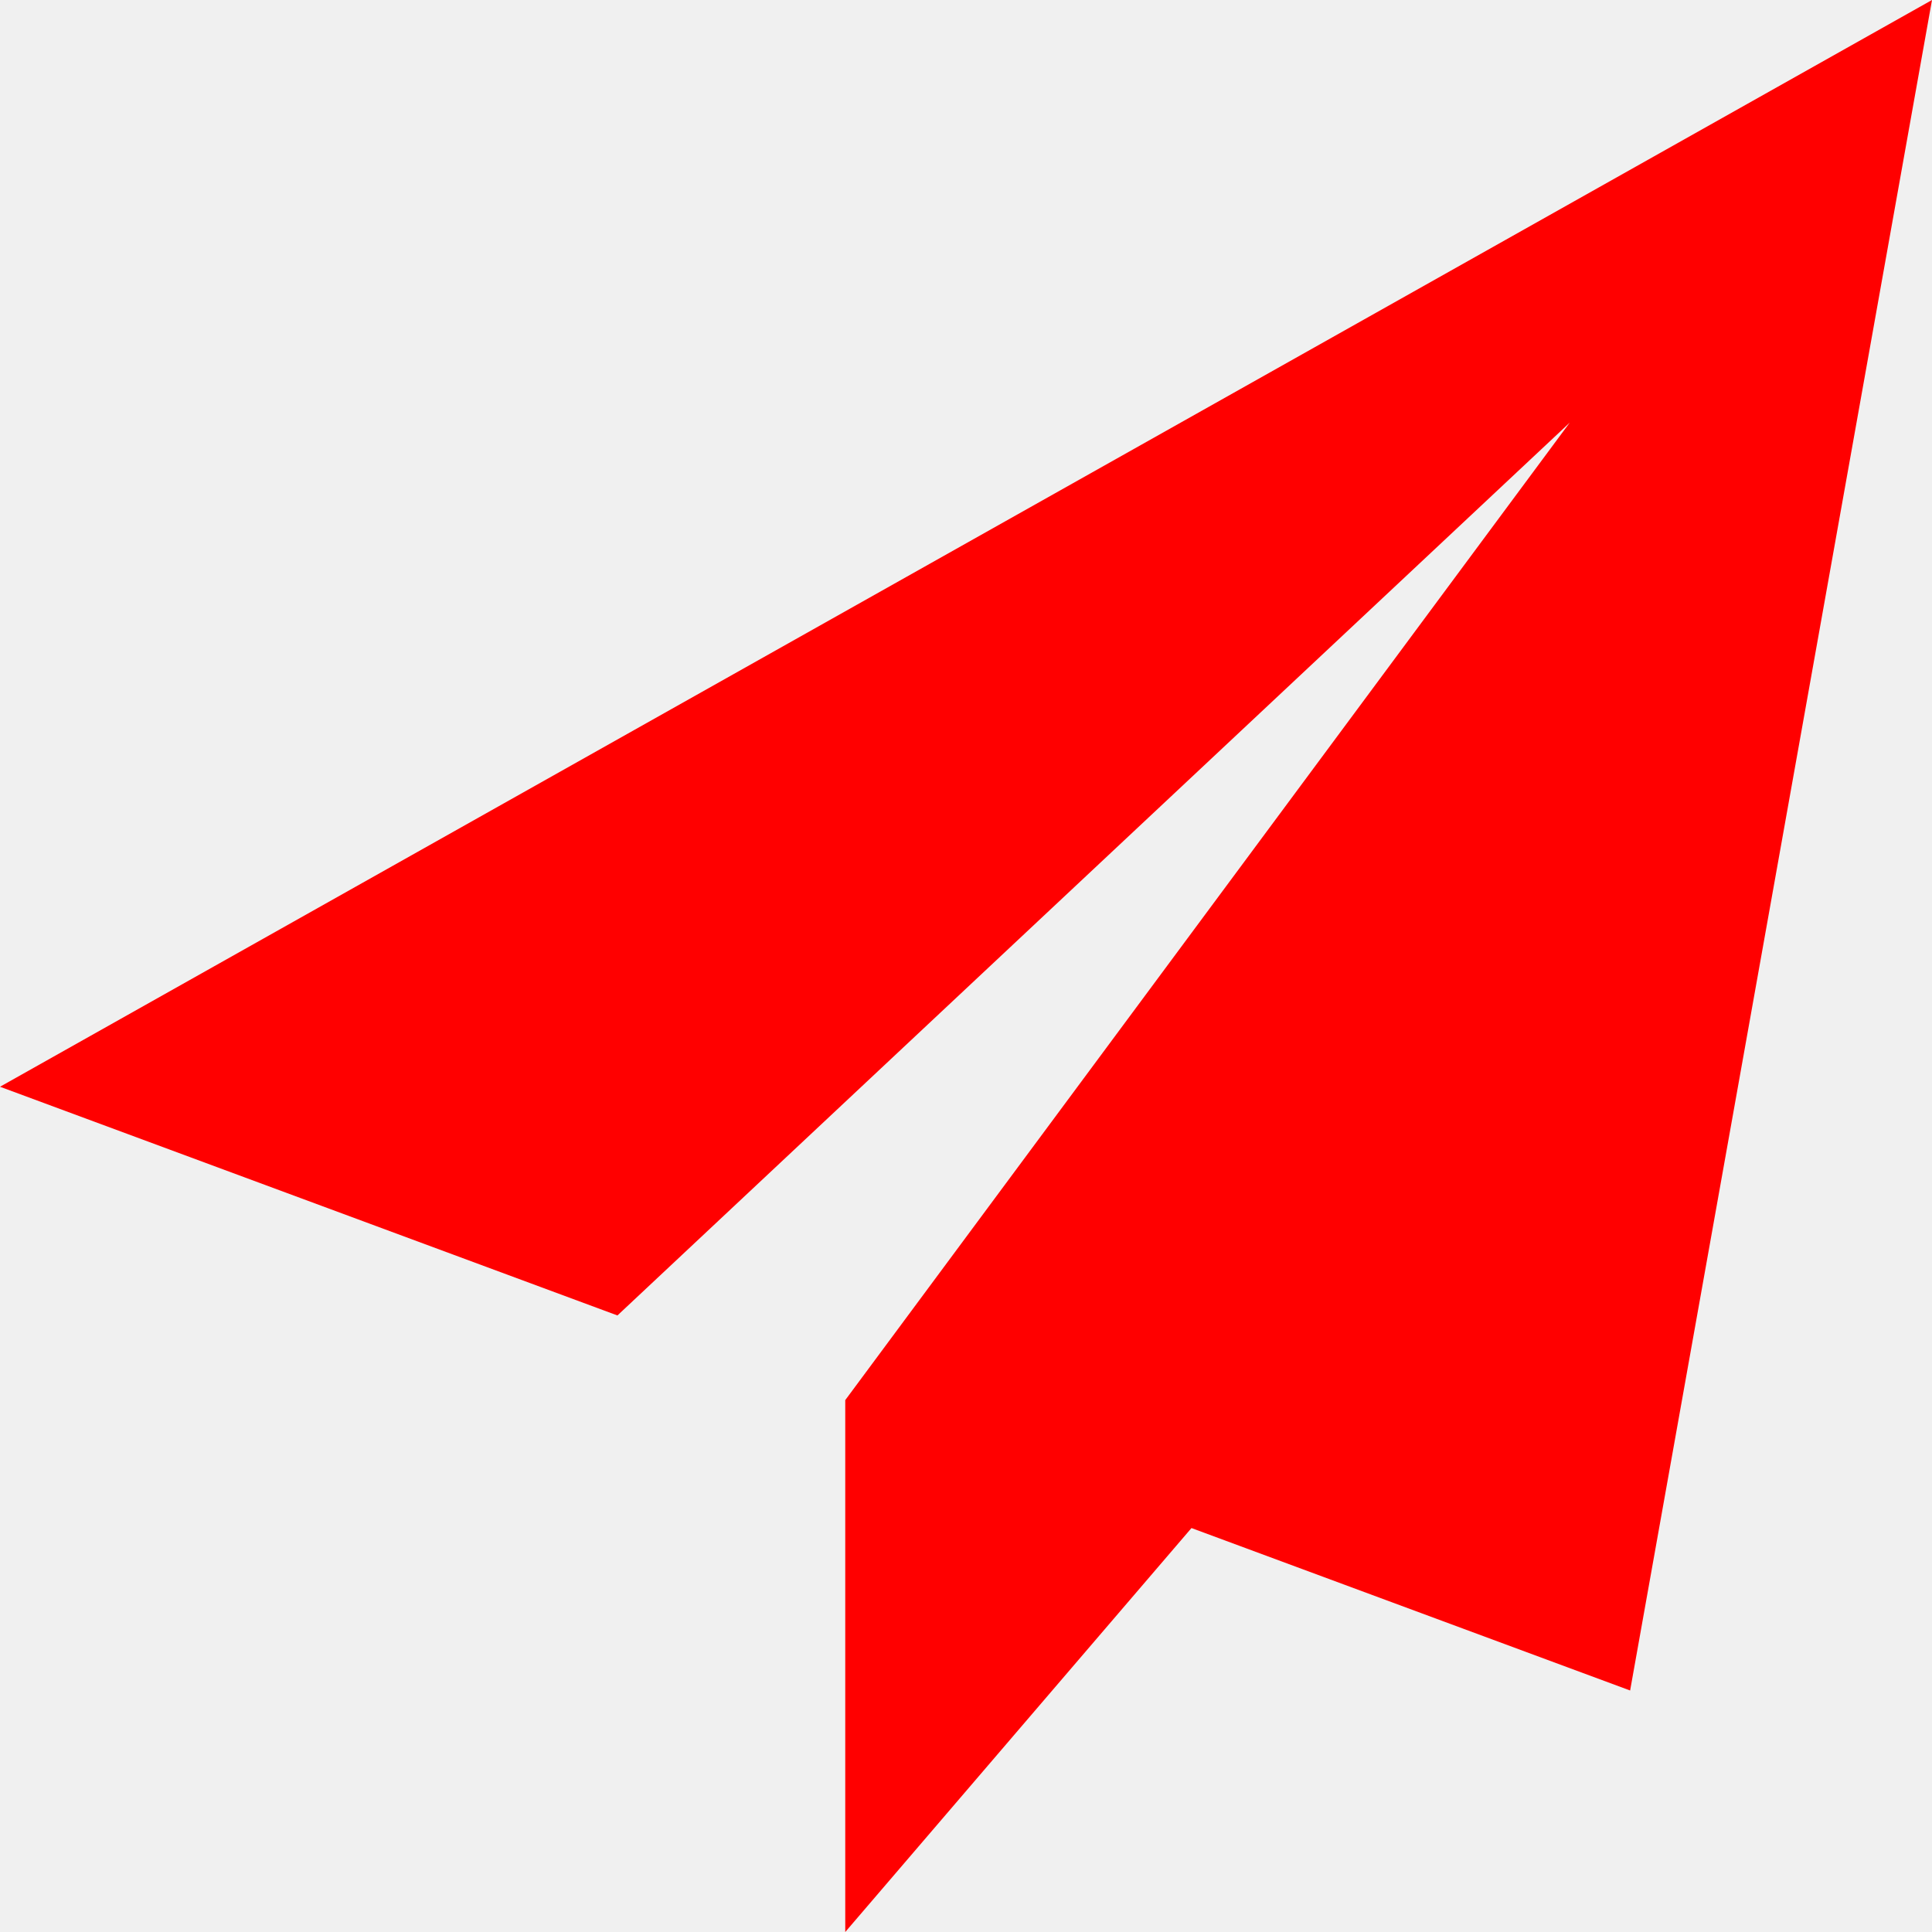
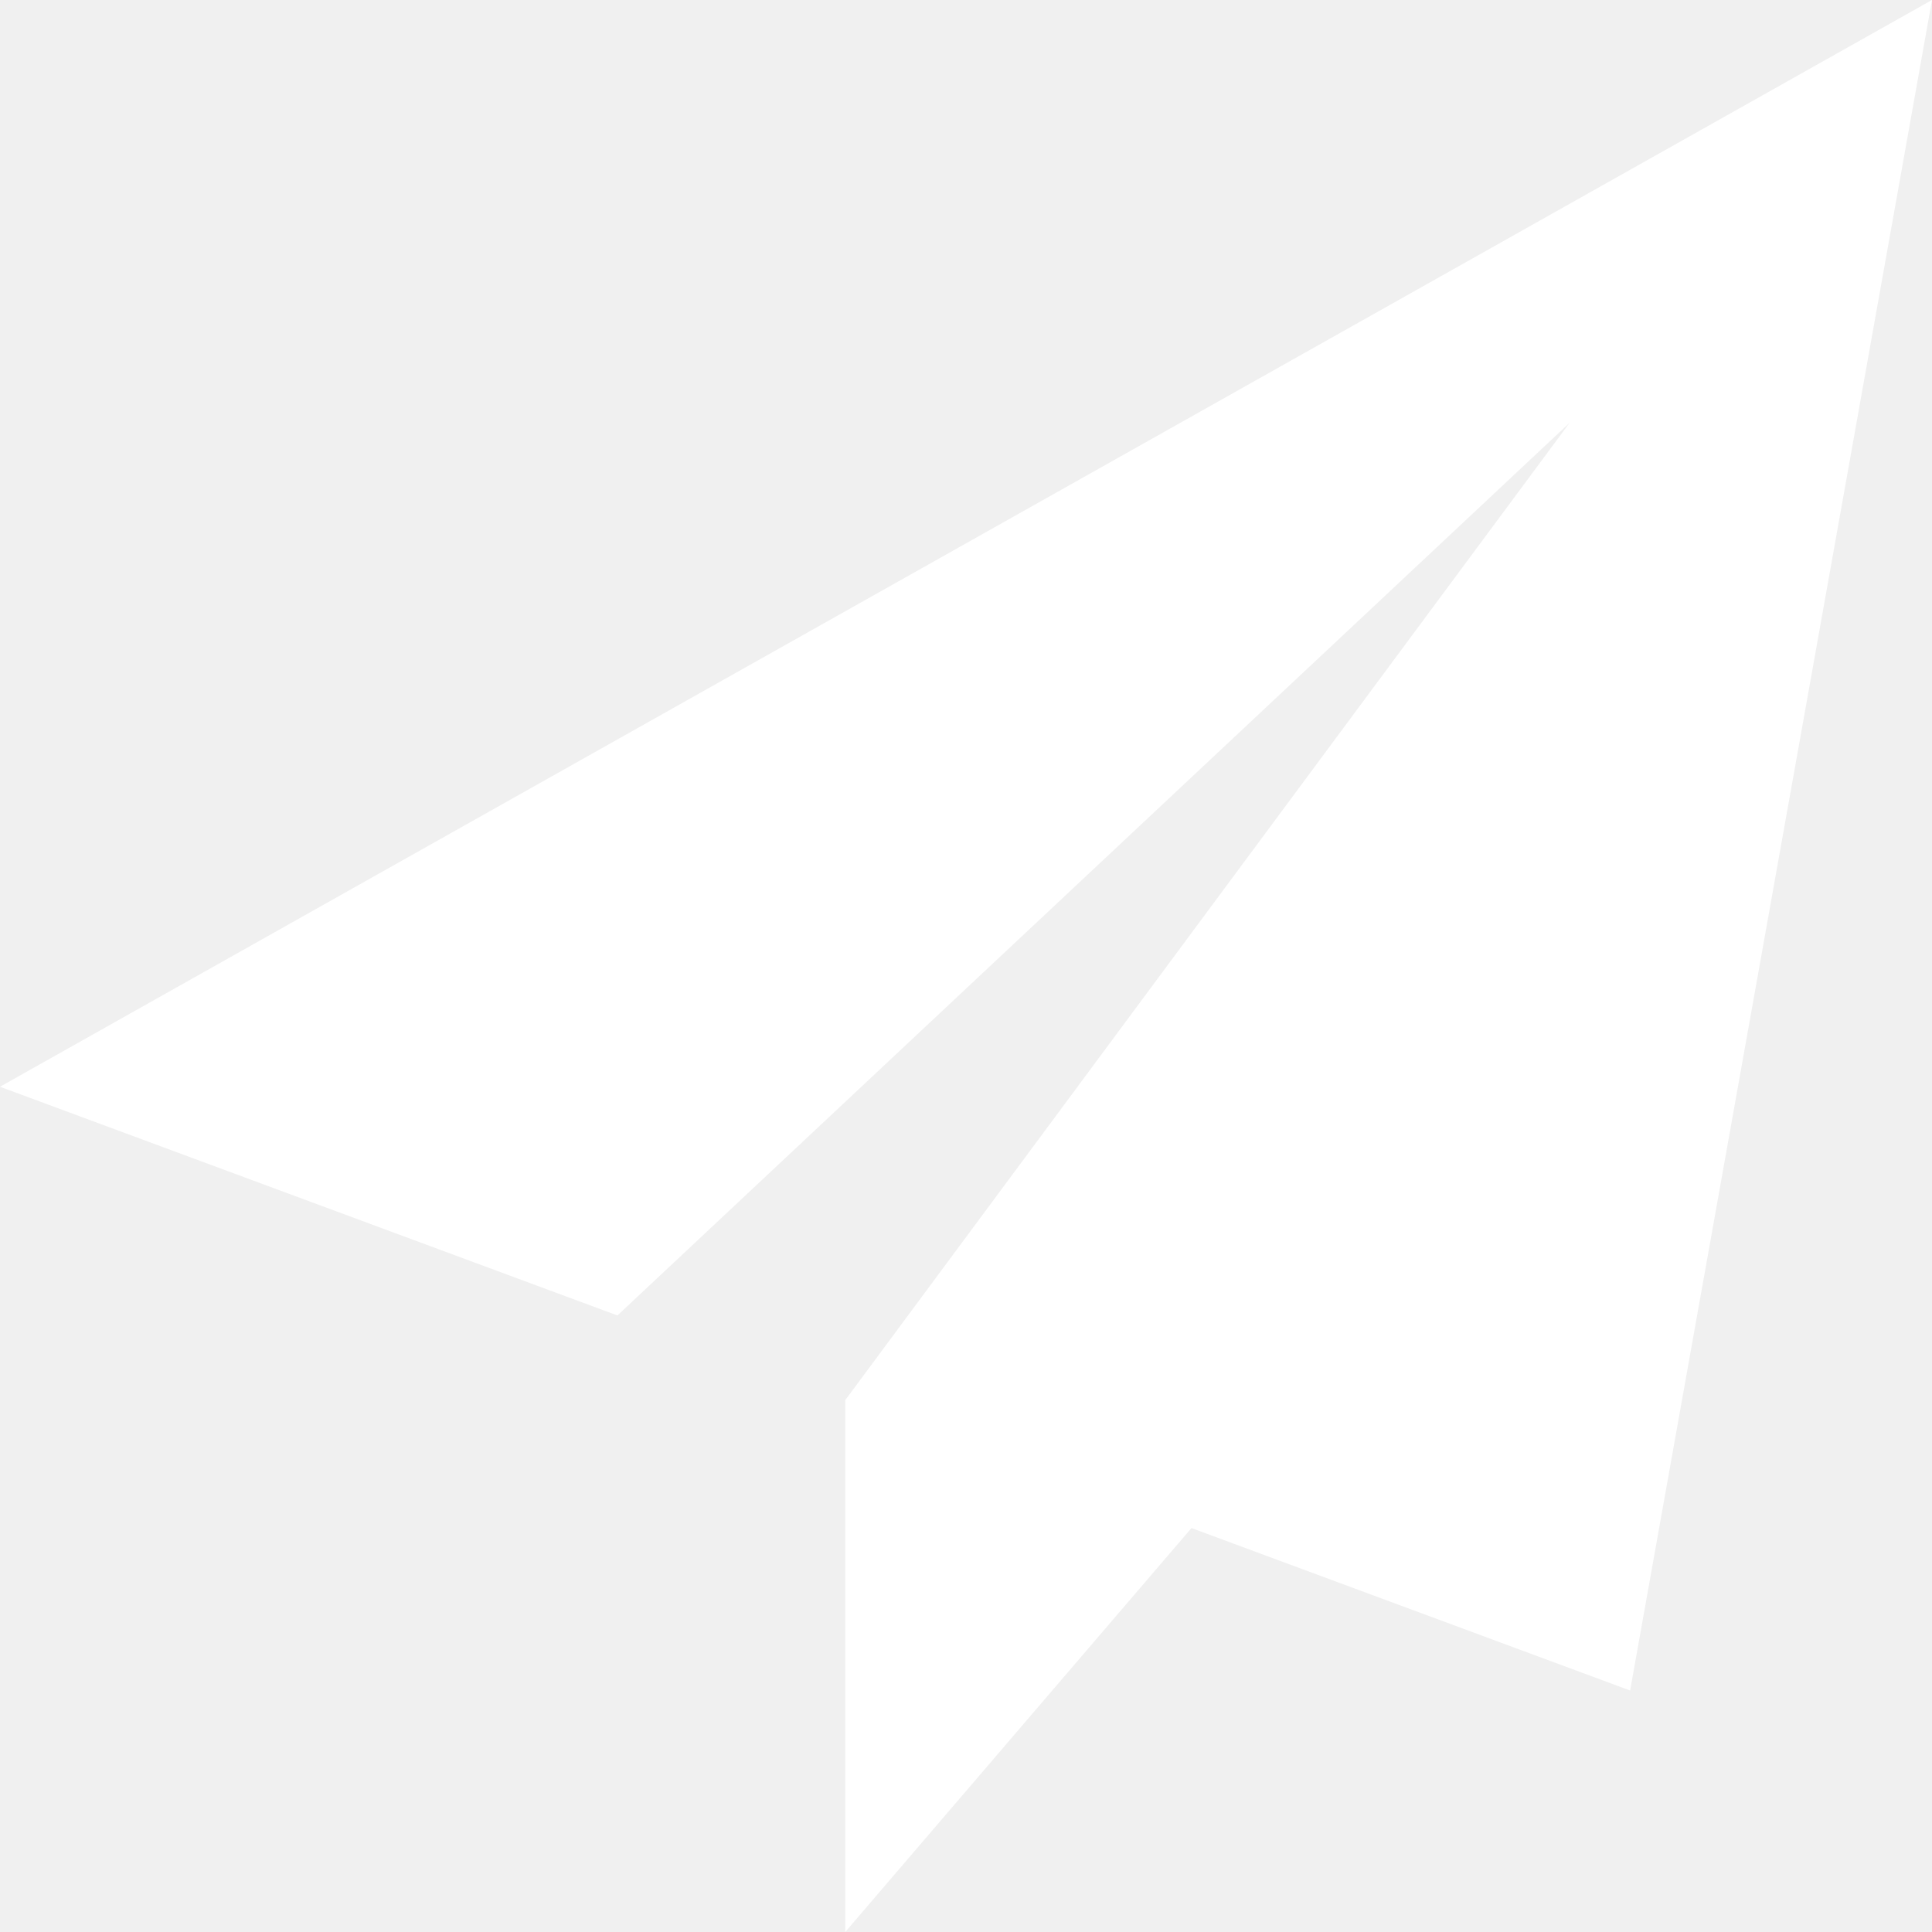
<svg xmlns="http://www.w3.org/2000/svg" width="24" height="24" viewBox="0 0 24 24" fill="none">
-   <path d="M24 0L0 13.5L7.67 16.341L19.5 5.25L10.502 17.39L10.509 17.392L10.5 17.39V24L14.801 18.982L20.25 21L24 0Z" fill="red" />
+   <path d="M24 0L0 13.5L7.67 16.341L19.5 5.25L10.502 17.39L10.509 17.392L10.5 17.39V24L14.801 18.982L20.25 21L24 0Z" fill="white" />
</svg>
